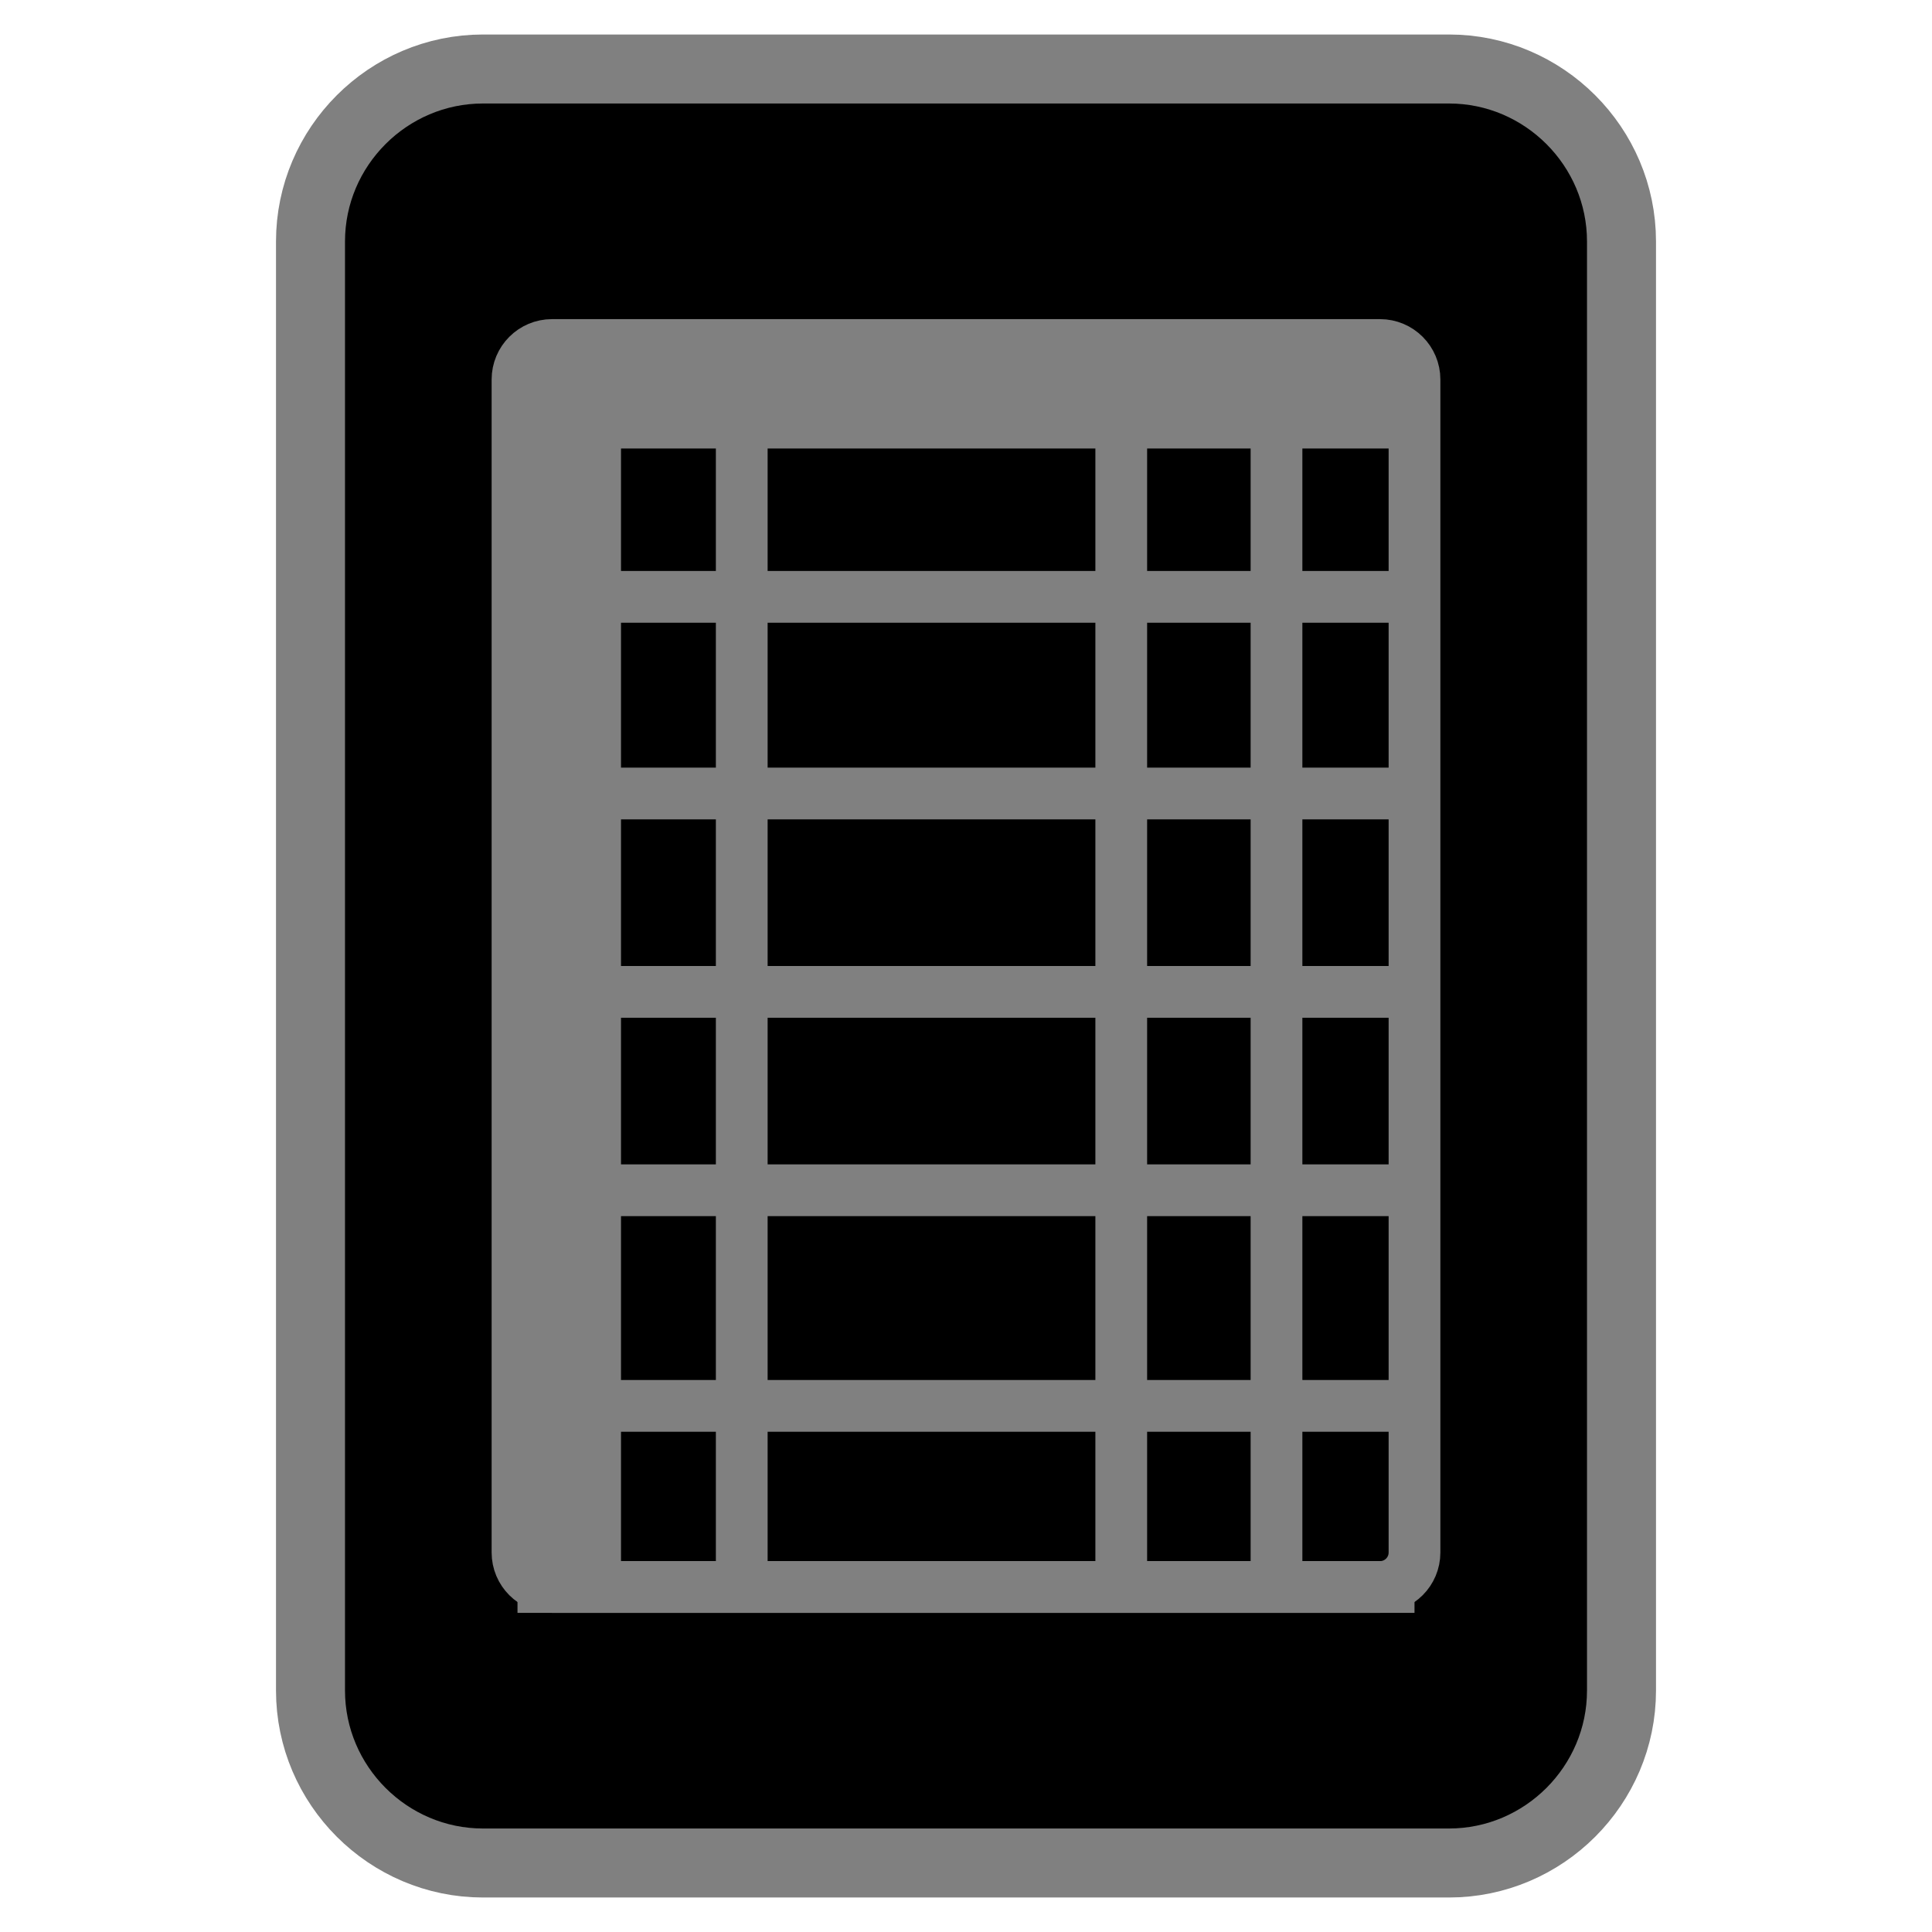
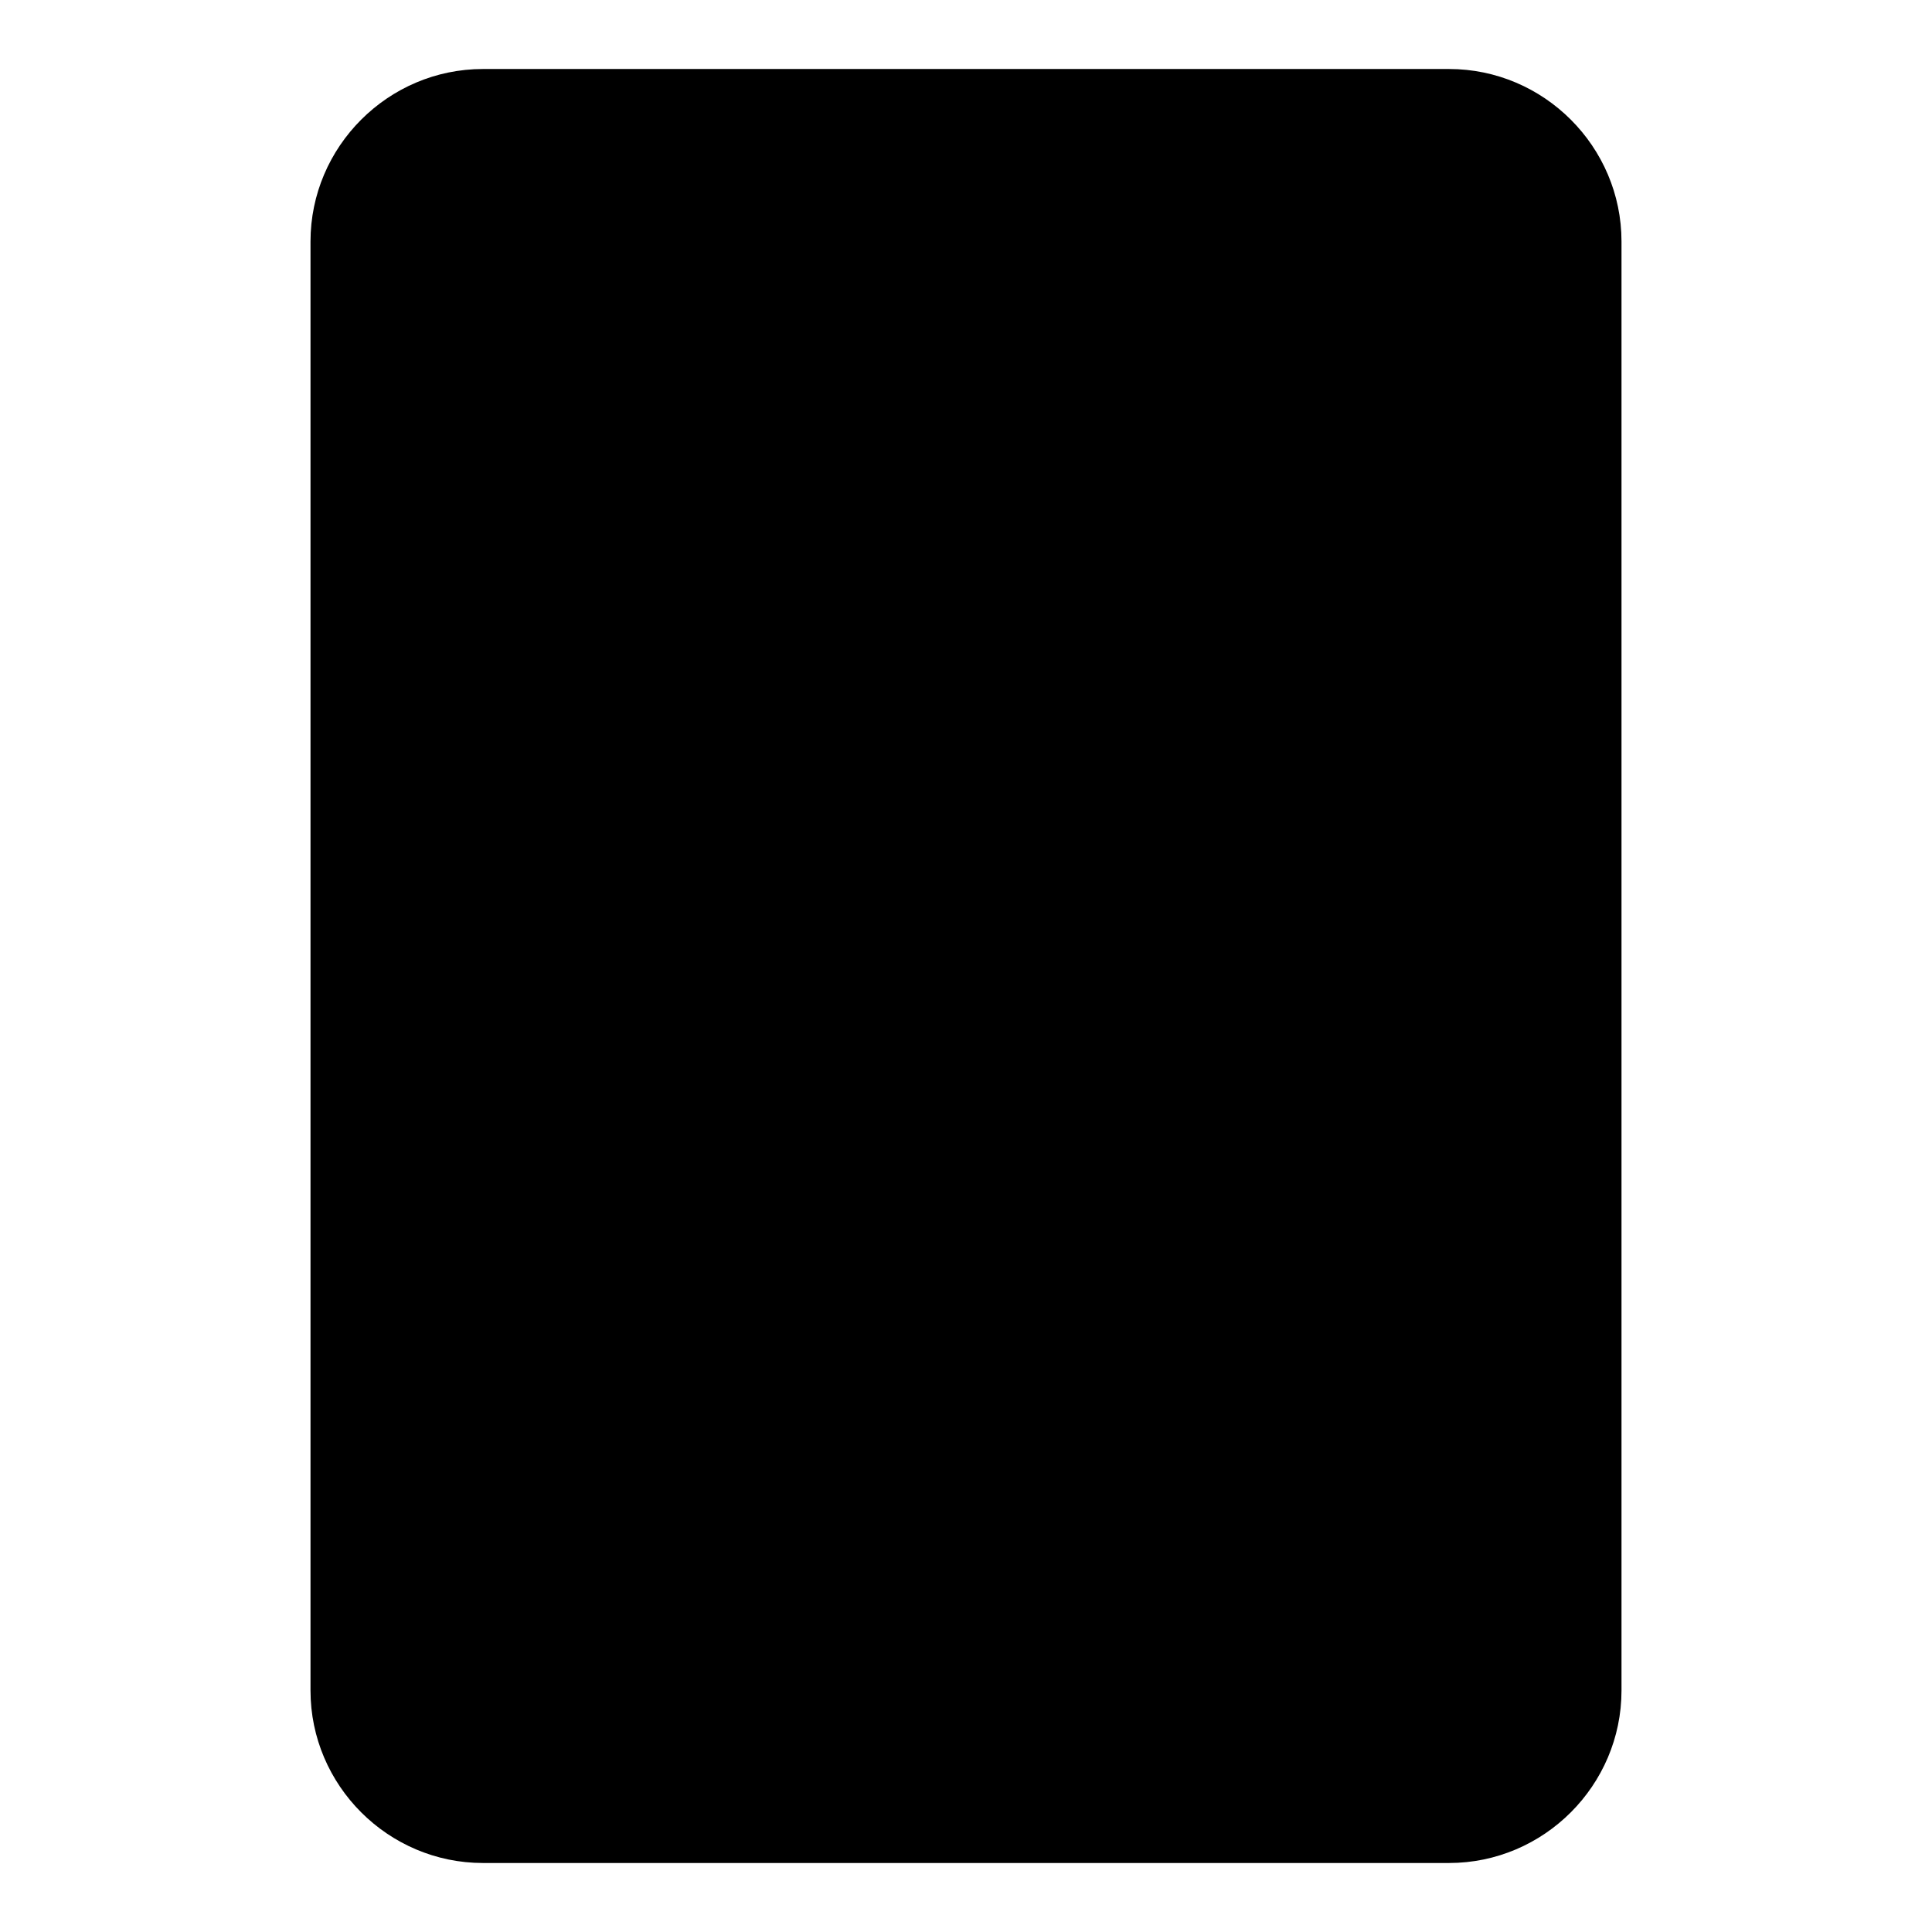
- <svg xmlns="http://www.w3.org/2000/svg" version="1.1" id="icons__x28_128_x__x_128_x29_" x="0px" y="0px" width="136px" height="136px" viewBox="0 0 112 112" style="enable-background:new 0 0 136 136; stroke: gray" xml:space="preserve">
+ <svg xmlns="http://www.w3.org/2000/svg" version="1.1" id="icons__x28_128_x__x_128_x29_" x="0px" y="0px" width="136px" height="136px" viewBox="0 0 112 112" style="enable-background:new 0 0 136 136;" xml:space="preserve">
  <g>
    <g>
-       <path stroke-width="4" d="M28,108c-5.5,0-10-4.5-10-10V14c0-5.5,4.5-10,10-10h56c5.5,0,10,4.5,10,10v84c0,5.5-4.5,10-10,10    H28z" />
-       <g stroke-width="3">
+       <path d="M28,108c-5.5,0-10-4.5-10-10V14c0-5.5,4.5-10,10-10h56c5.5,0,10,4.5,10,10v84c0,5.5-4.5,10-10,10    H28z" stroke-width="4" />
+       <g>
        <g>
-           <rect x="30" y="20" rx="2" width="52" height="72" style="fill: none" />
+           <rect x="52" y="25" rx="3" class="stroke" width="30" height="6" />
        </g>
-         <g class="stroke">
-           <line x1="33" x2="33" y1="20" y2="92" stroke-width="6" />
-           <line x1="33" x2="82" y1="23" y2="23" stroke-width="6" />
-           <line x1="30" x2="82" y1="34.6" y2="34.6" />
-           <line x1="30" x2="82" y1="46" y2="46" />
-           <line x1="30" x2="82" y1="57.5" y2="57.5" />
-           <line x1="30" x2="82" y1="69" y2="69" />
-           <line x1="30" x2="82" y1="81.5" y2="81.5" />
-           <line x1="30" x2="82" y1="92" y2="92" />
-           <line x1="43" x2="43" y1="20" y2="92" />
-           <line x1="65" x2="65" y1="20" y2="92" />
-           <line x1="74" x2="74" y1="20" y2="92" />
+         <g>
+           <rect x="30" y="39" rx="3" class="stroke" width="52" height="6" />
+         </g>
+         <g>
+           <rect x="30" y="53" rx="3" class="stroke" width="52" height="6" />
+         </g>
+         <g>
+           <rect x="30" y="67" rx="3" class="stroke" width="52" height="6" />
+         </g>
+         <g>
+           <rect x="30" y="81" rx="3" class="stroke" width="52" height="6" />
        </g>
      </g>
    </g>
  </g>
</svg>
